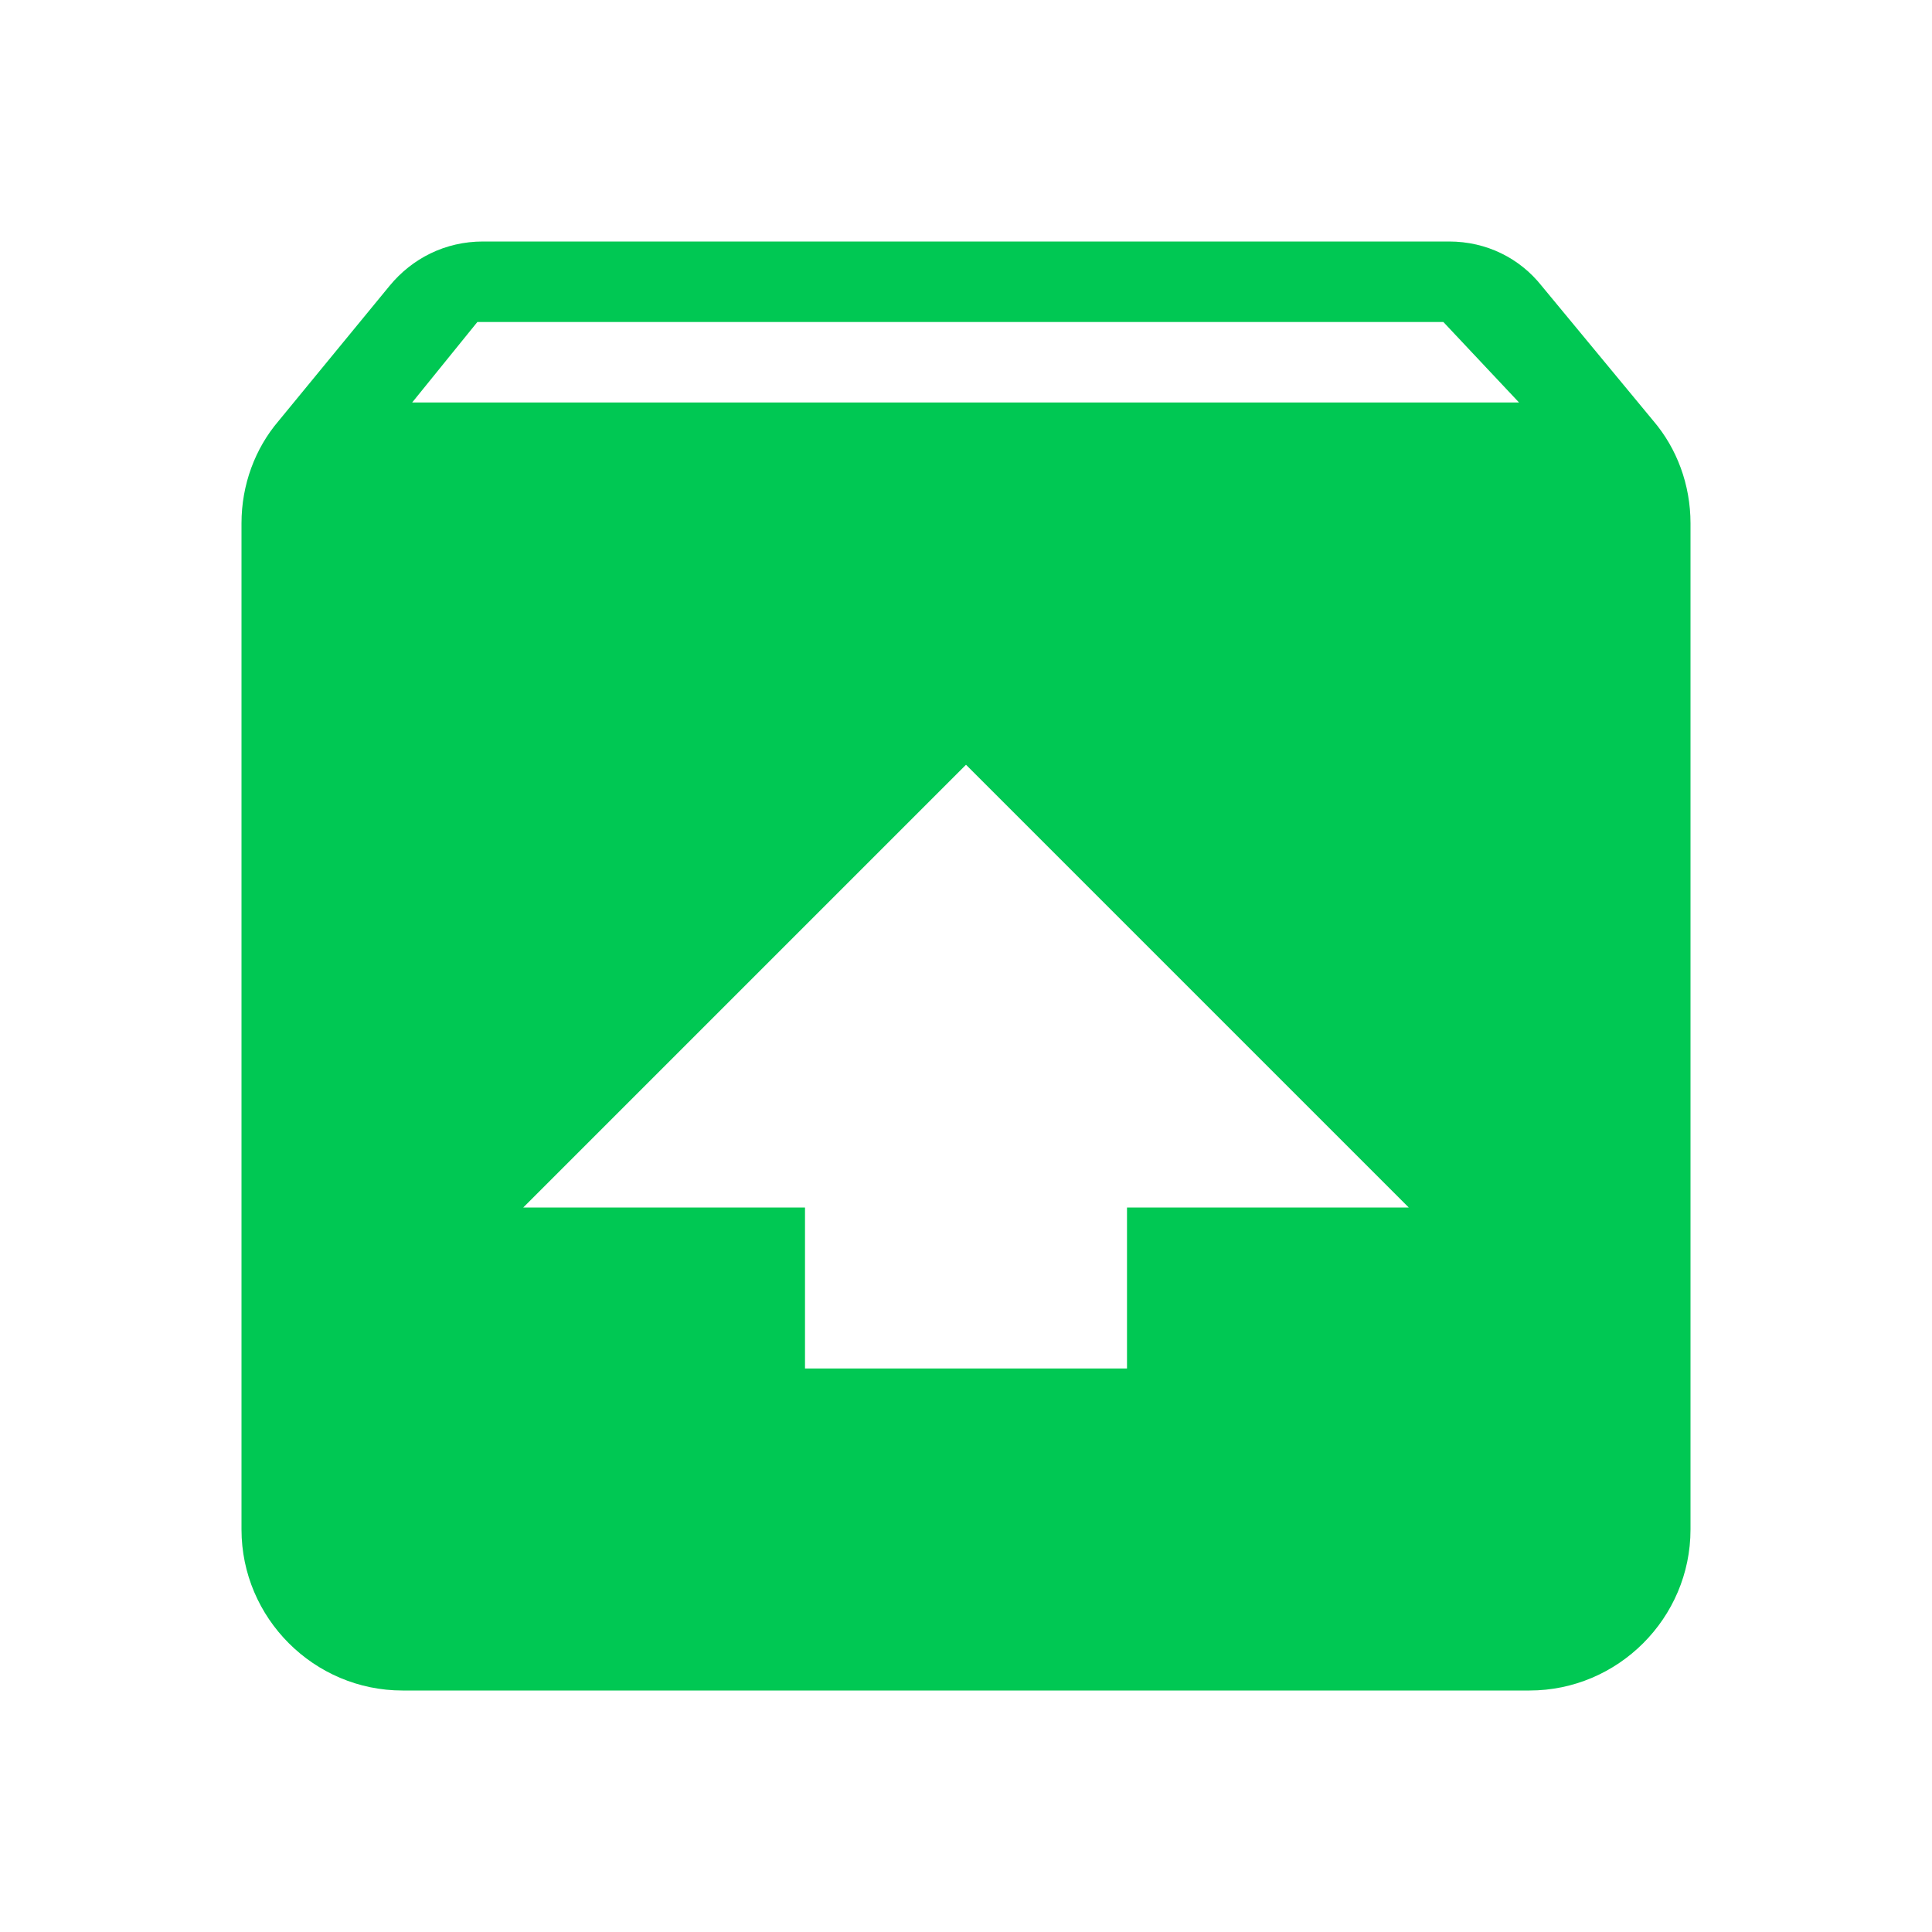
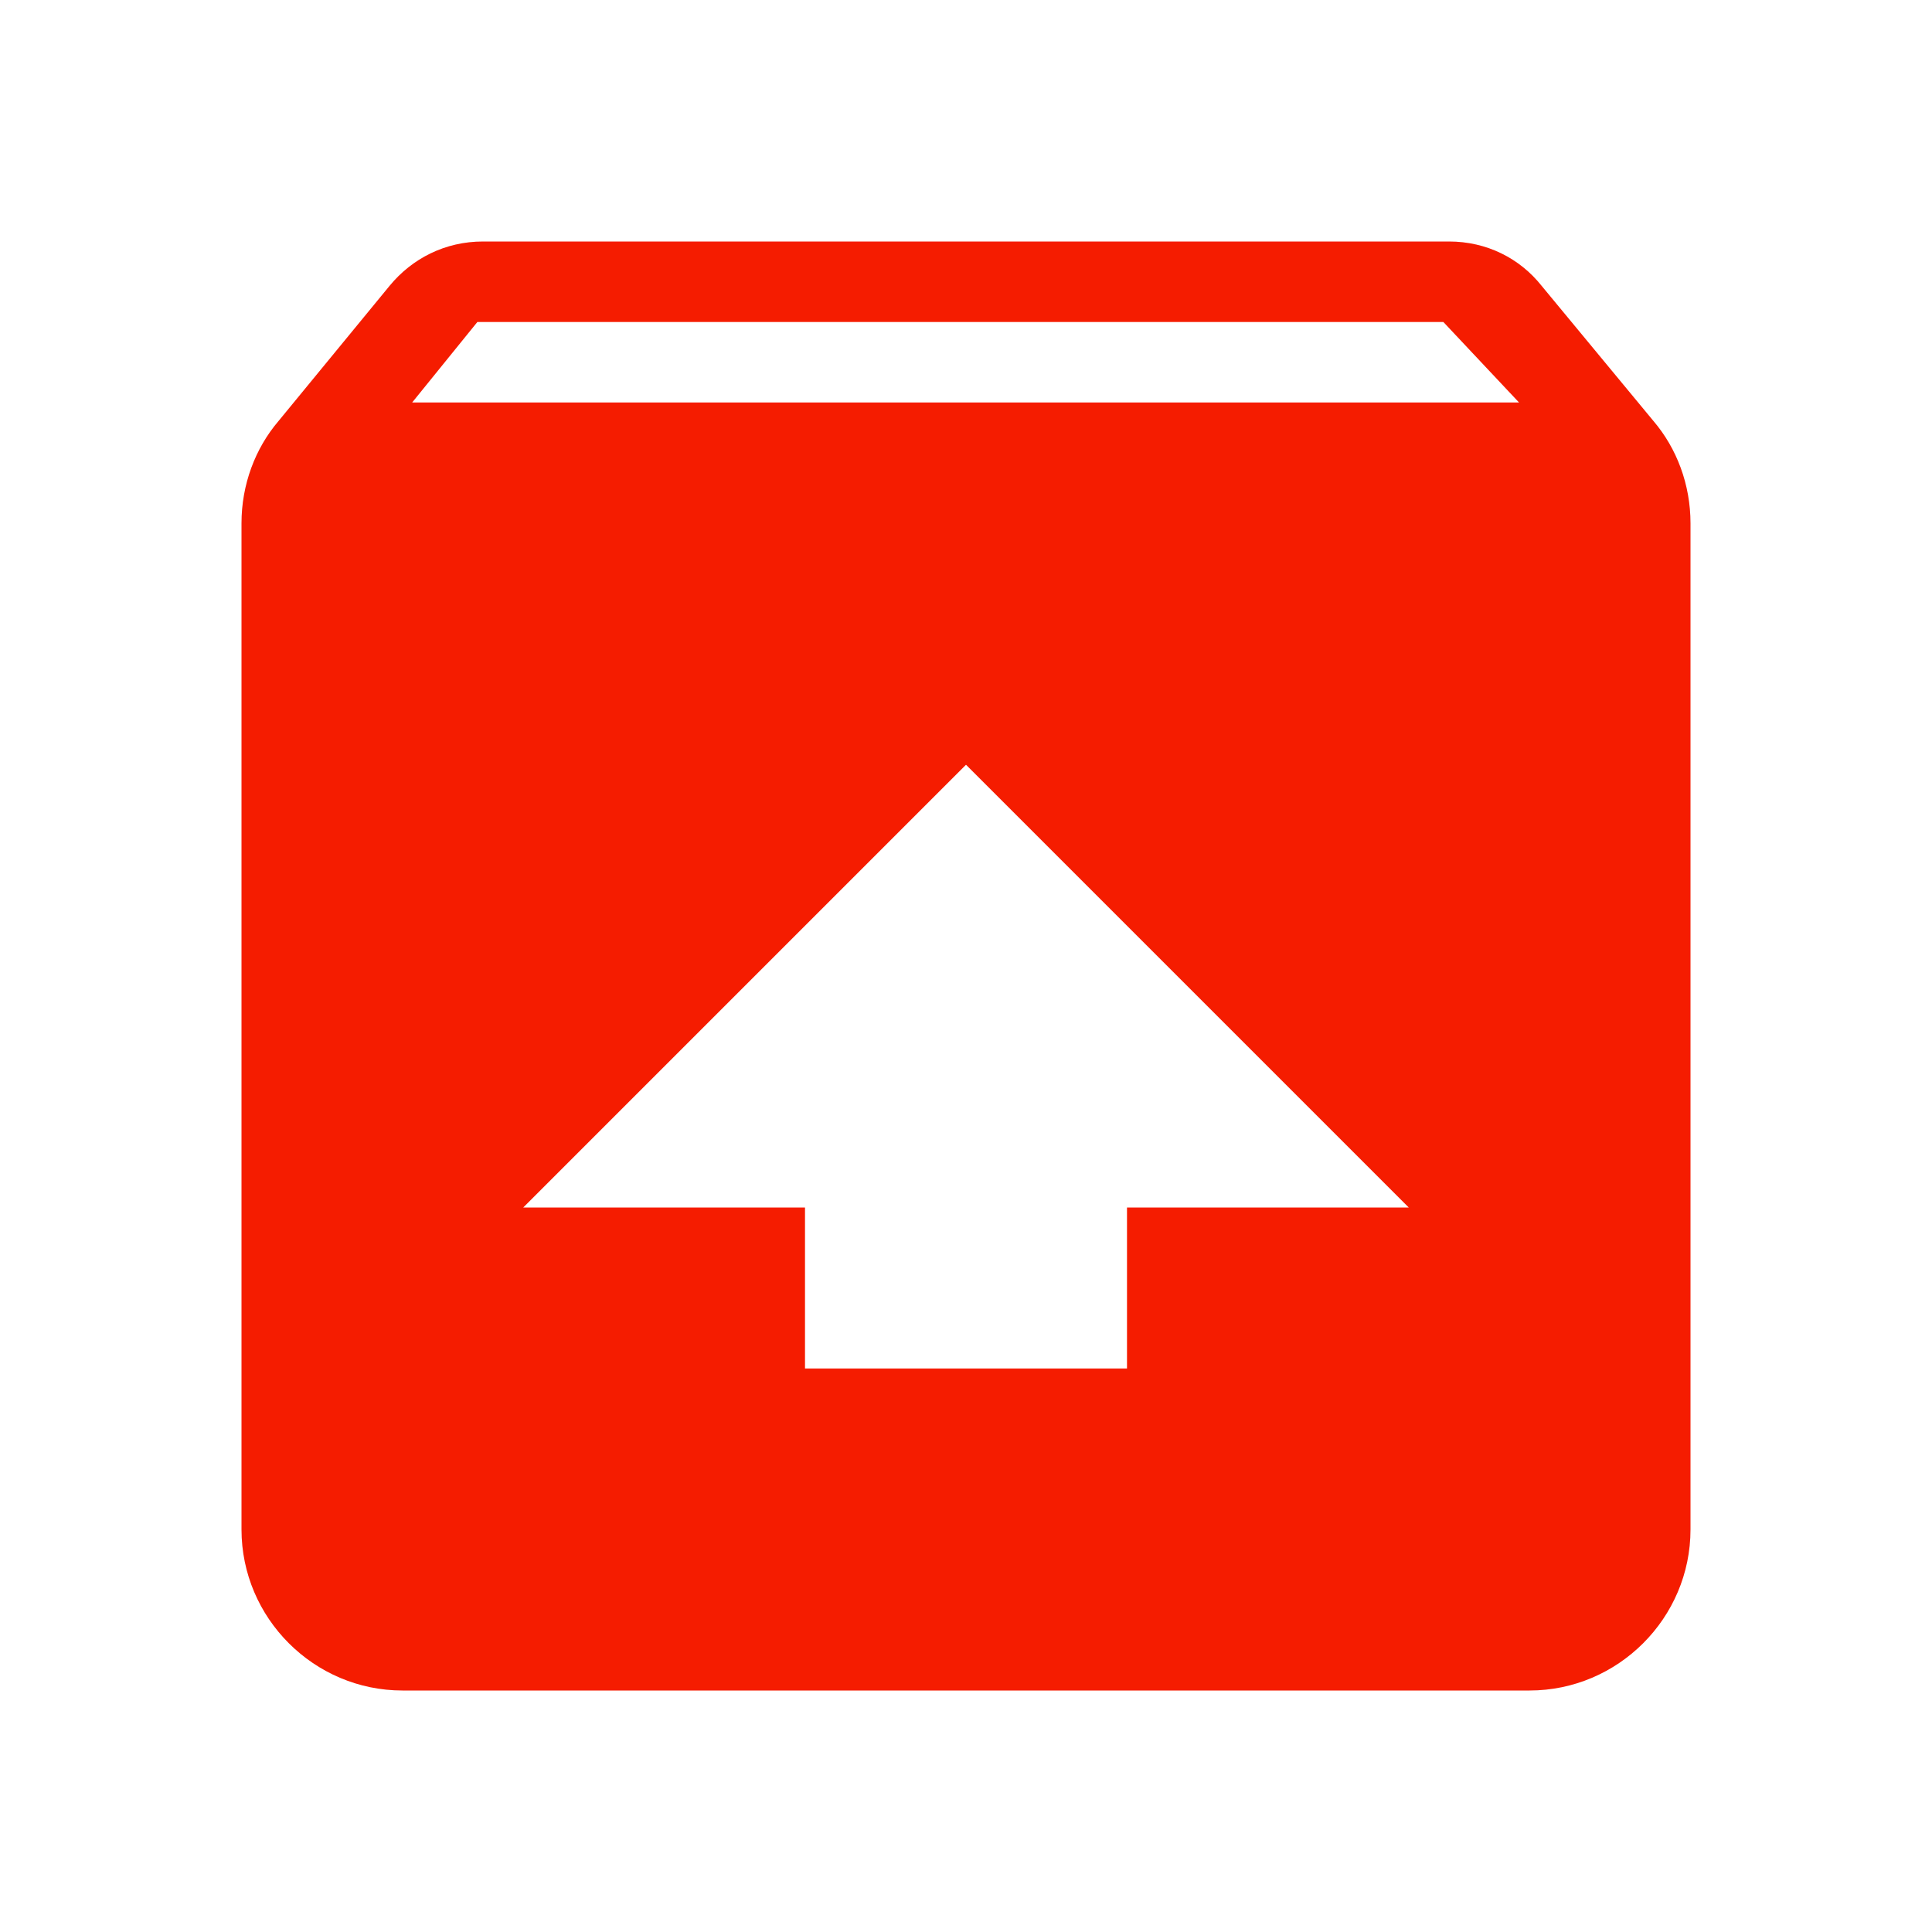
<svg xmlns="http://www.w3.org/2000/svg" version="1.1" baseProfile="full" width="240" height="240" viewBox="0 0 24.00 24.00" enable-background="new 0 0 24.00 24.00" xml:space="preserve">
-   <path fill="#00c853" fill-opacity="1" stroke-linejoin="round" d="M 20.54,5.23C 20.83,5.57 21,6.02 21,6.5L 21,19C 21,20.1 20.1,21 19,21L 5,21C 3.9,21 3,20.1 3,19L 3,6.5C 3,6.02 3.17,5.57 3.46,5.23L 4.84,3.55C 5.12,3.21 5.53,3 6,3L 18,3C 18.47,3 18.88,3.21 19.15,3.55L 20.54,5.23 Z M 5.12,5L 18.87,5L 17.93,4L 5.93,4L 5.12,5 Z M 12,9.5L 6.5,15L 10,15L 10,17L 14,17L 14,15L 17.5,15L 12,9.5 Z " />
+   <path fill="#f51c00" fill-opacity="1" stroke-linejoin="round" d="M 20.54,5.23C 20.83,5.57 21,6.02 21,6.5L 21,19C 21,20.1 20.1,21 19,21L 5,21C 3.9,21 3,20.1 3,19L 3,6.5C 3,6.02 3.17,5.57 3.46,5.23L 4.84,3.55C 5.12,3.21 5.53,3 6,3L 18,3C 18.47,3 18.88,3.21 19.15,3.55L 20.54,5.23 Z M 5.12,5L 18.87,5L 17.93,4L 5.93,4L 5.12,5 Z M 12,9.5L 6.5,15L 10,15L 10,17L 14,17L 14,15L 17.5,15L 12,9.5 Z " />
</svg>
